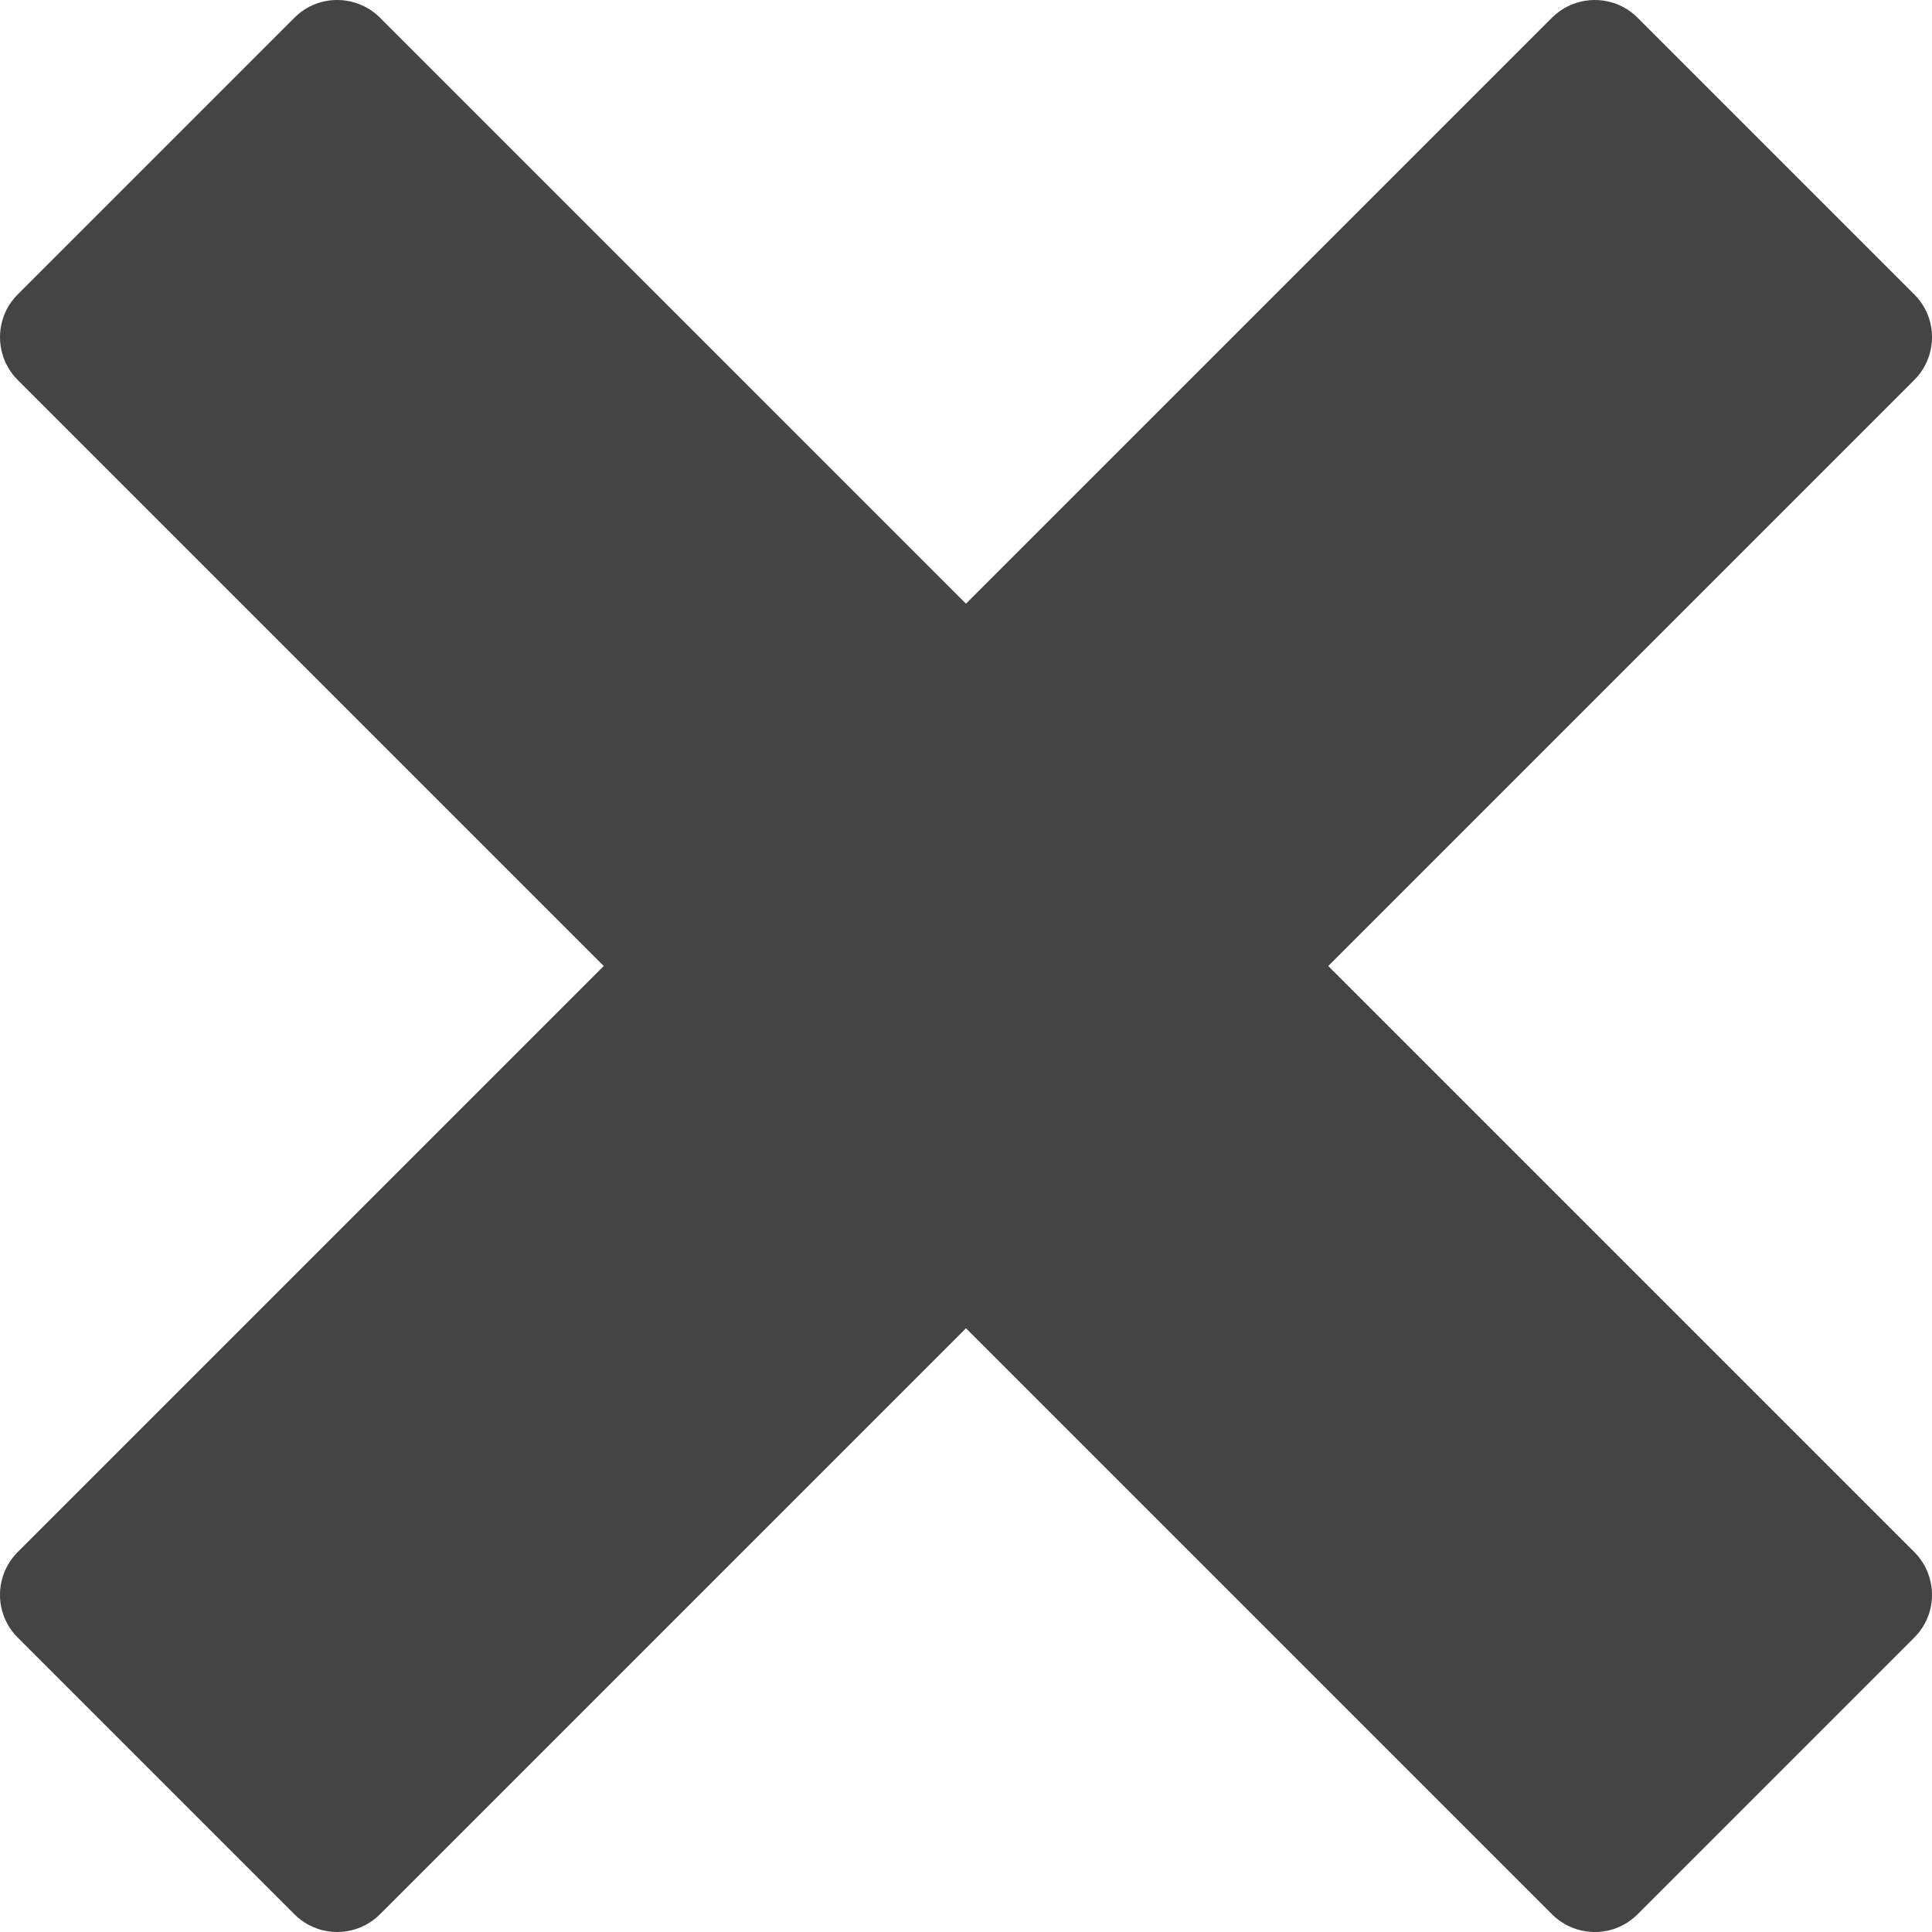
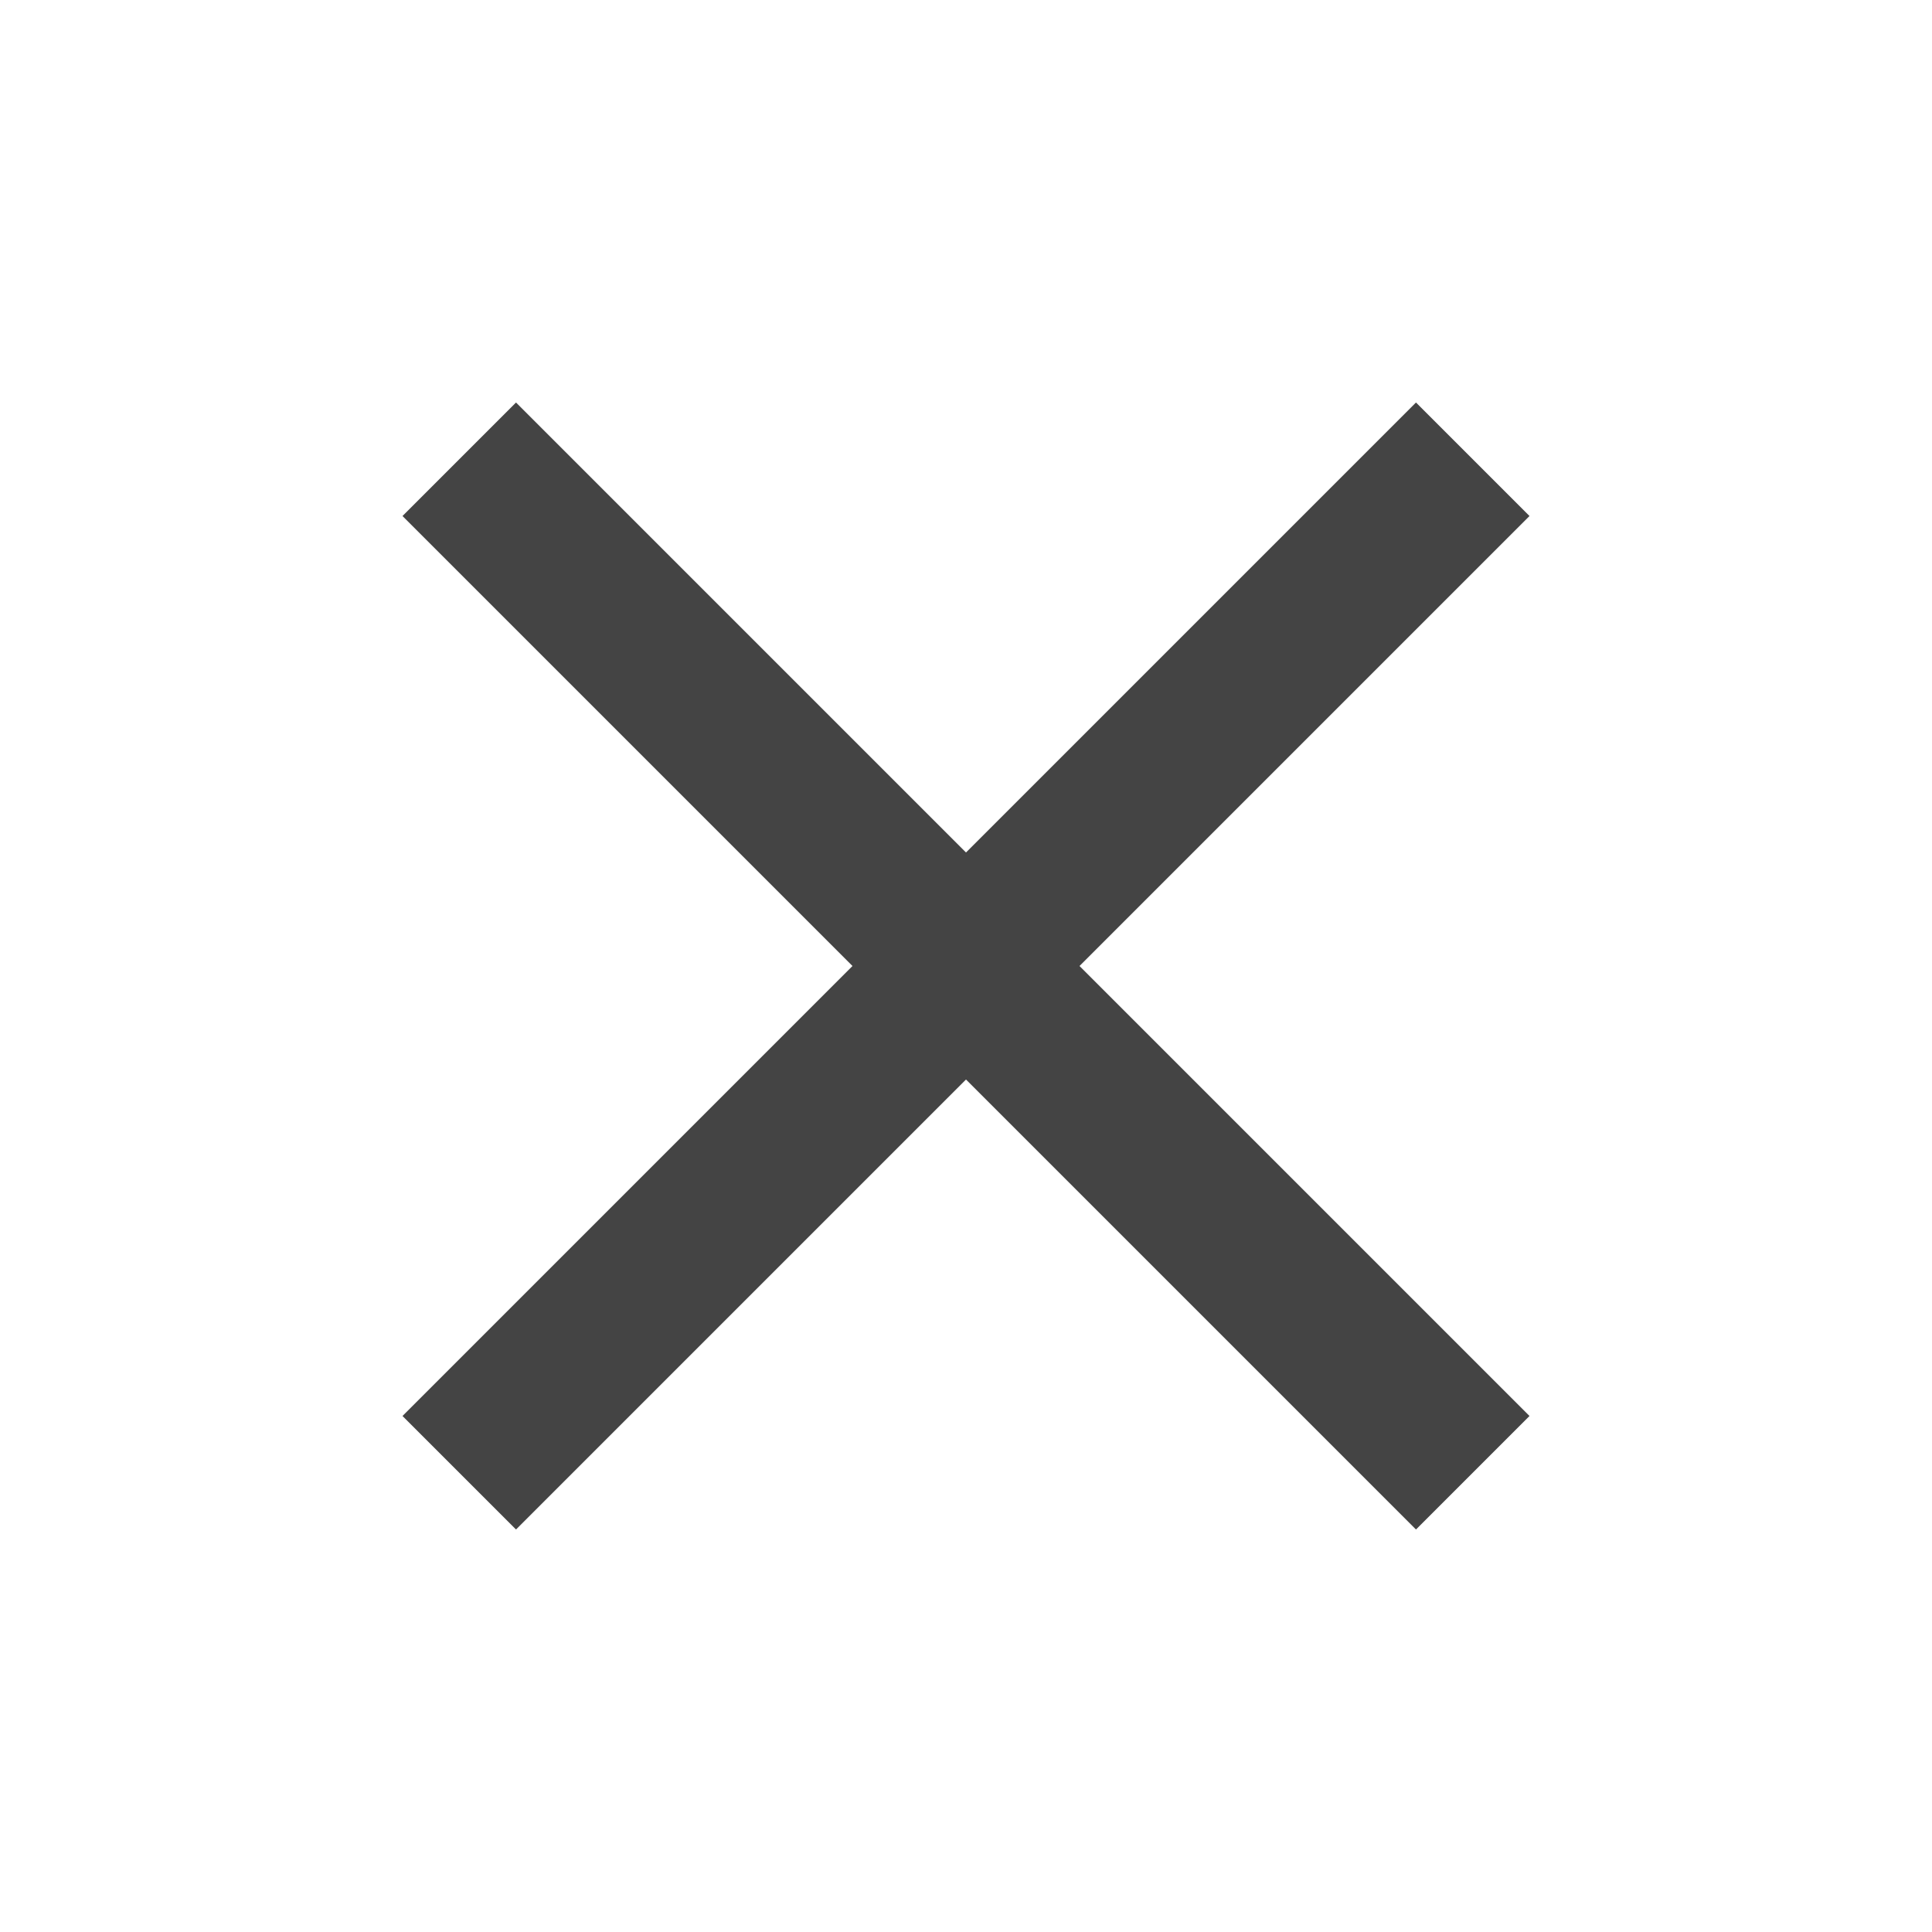
- <svg xmlns="http://www.w3.org/2000/svg" version="1.1" width="32" height="32" viewBox="0 0 32 32">
-   <path fill="#444444" d="M31.708 25.708c-0-0-0-0-0-0l-9.708-9.708 9.708-9.708c0-0 0-0 0-0 0.105-0.105 0.18-0.227 0.229-0.357 0.133-0.356 0.057-0.771-0.229-1.057l-4.586-4.586c-0.286-0.286-0.702-0.361-1.057-0.229-0.13 0.048-0.252 0.124-0.357 0.228 0 0-0 0-0 0l-9.708 9.708-9.708-9.708c-0-0-0-0-0-0-0.105-0.104-0.227-0.18-0.357-0.228-0.356-0.133-0.771-0.057-1.057 0.229l-4.586 4.586c-0.286 0.286-0.361 0.702-0.229 1.057 0.049 0.13 0.124 0.252 0.229 0.357 0 0 0 0 0 0l9.708 9.708-9.708 9.708c-0 0-0 0-0 0-0.104 0.105-0.18 0.227-0.229 0.357-0.133 0.355-0.057 0.771 0.229 1.057l4.586 4.586c0.286 0.286 0.702 0.361 1.057 0.229 0.13-0.049 0.252-0.124 0.357-0.229 0-0 0-0 0-0l9.708-9.708 9.708 9.708c0 0 0 0 0 0 0.105 0.105 0.227 0.18 0.357 0.229 0.356 0.133 0.771 0.057 1.057-0.229l4.586-4.586c0.286-0.286 0.362-0.702 0.229-1.057-0.049-0.13-0.124-0.252-0.229-0.357z" />
+ <svg xmlns="http://www.w3.org/2000/svg" width="24" height="24" viewBox="0 0 24 24">
+   <path fill="#444444" d="M19 6.41L17.59 5 12 10.59 6.41 5 5 6.41 10.59 12 5 17.59 6.41 19 12 13.41 17.59 19 19 17.59 13.41 12z" />
</svg>
